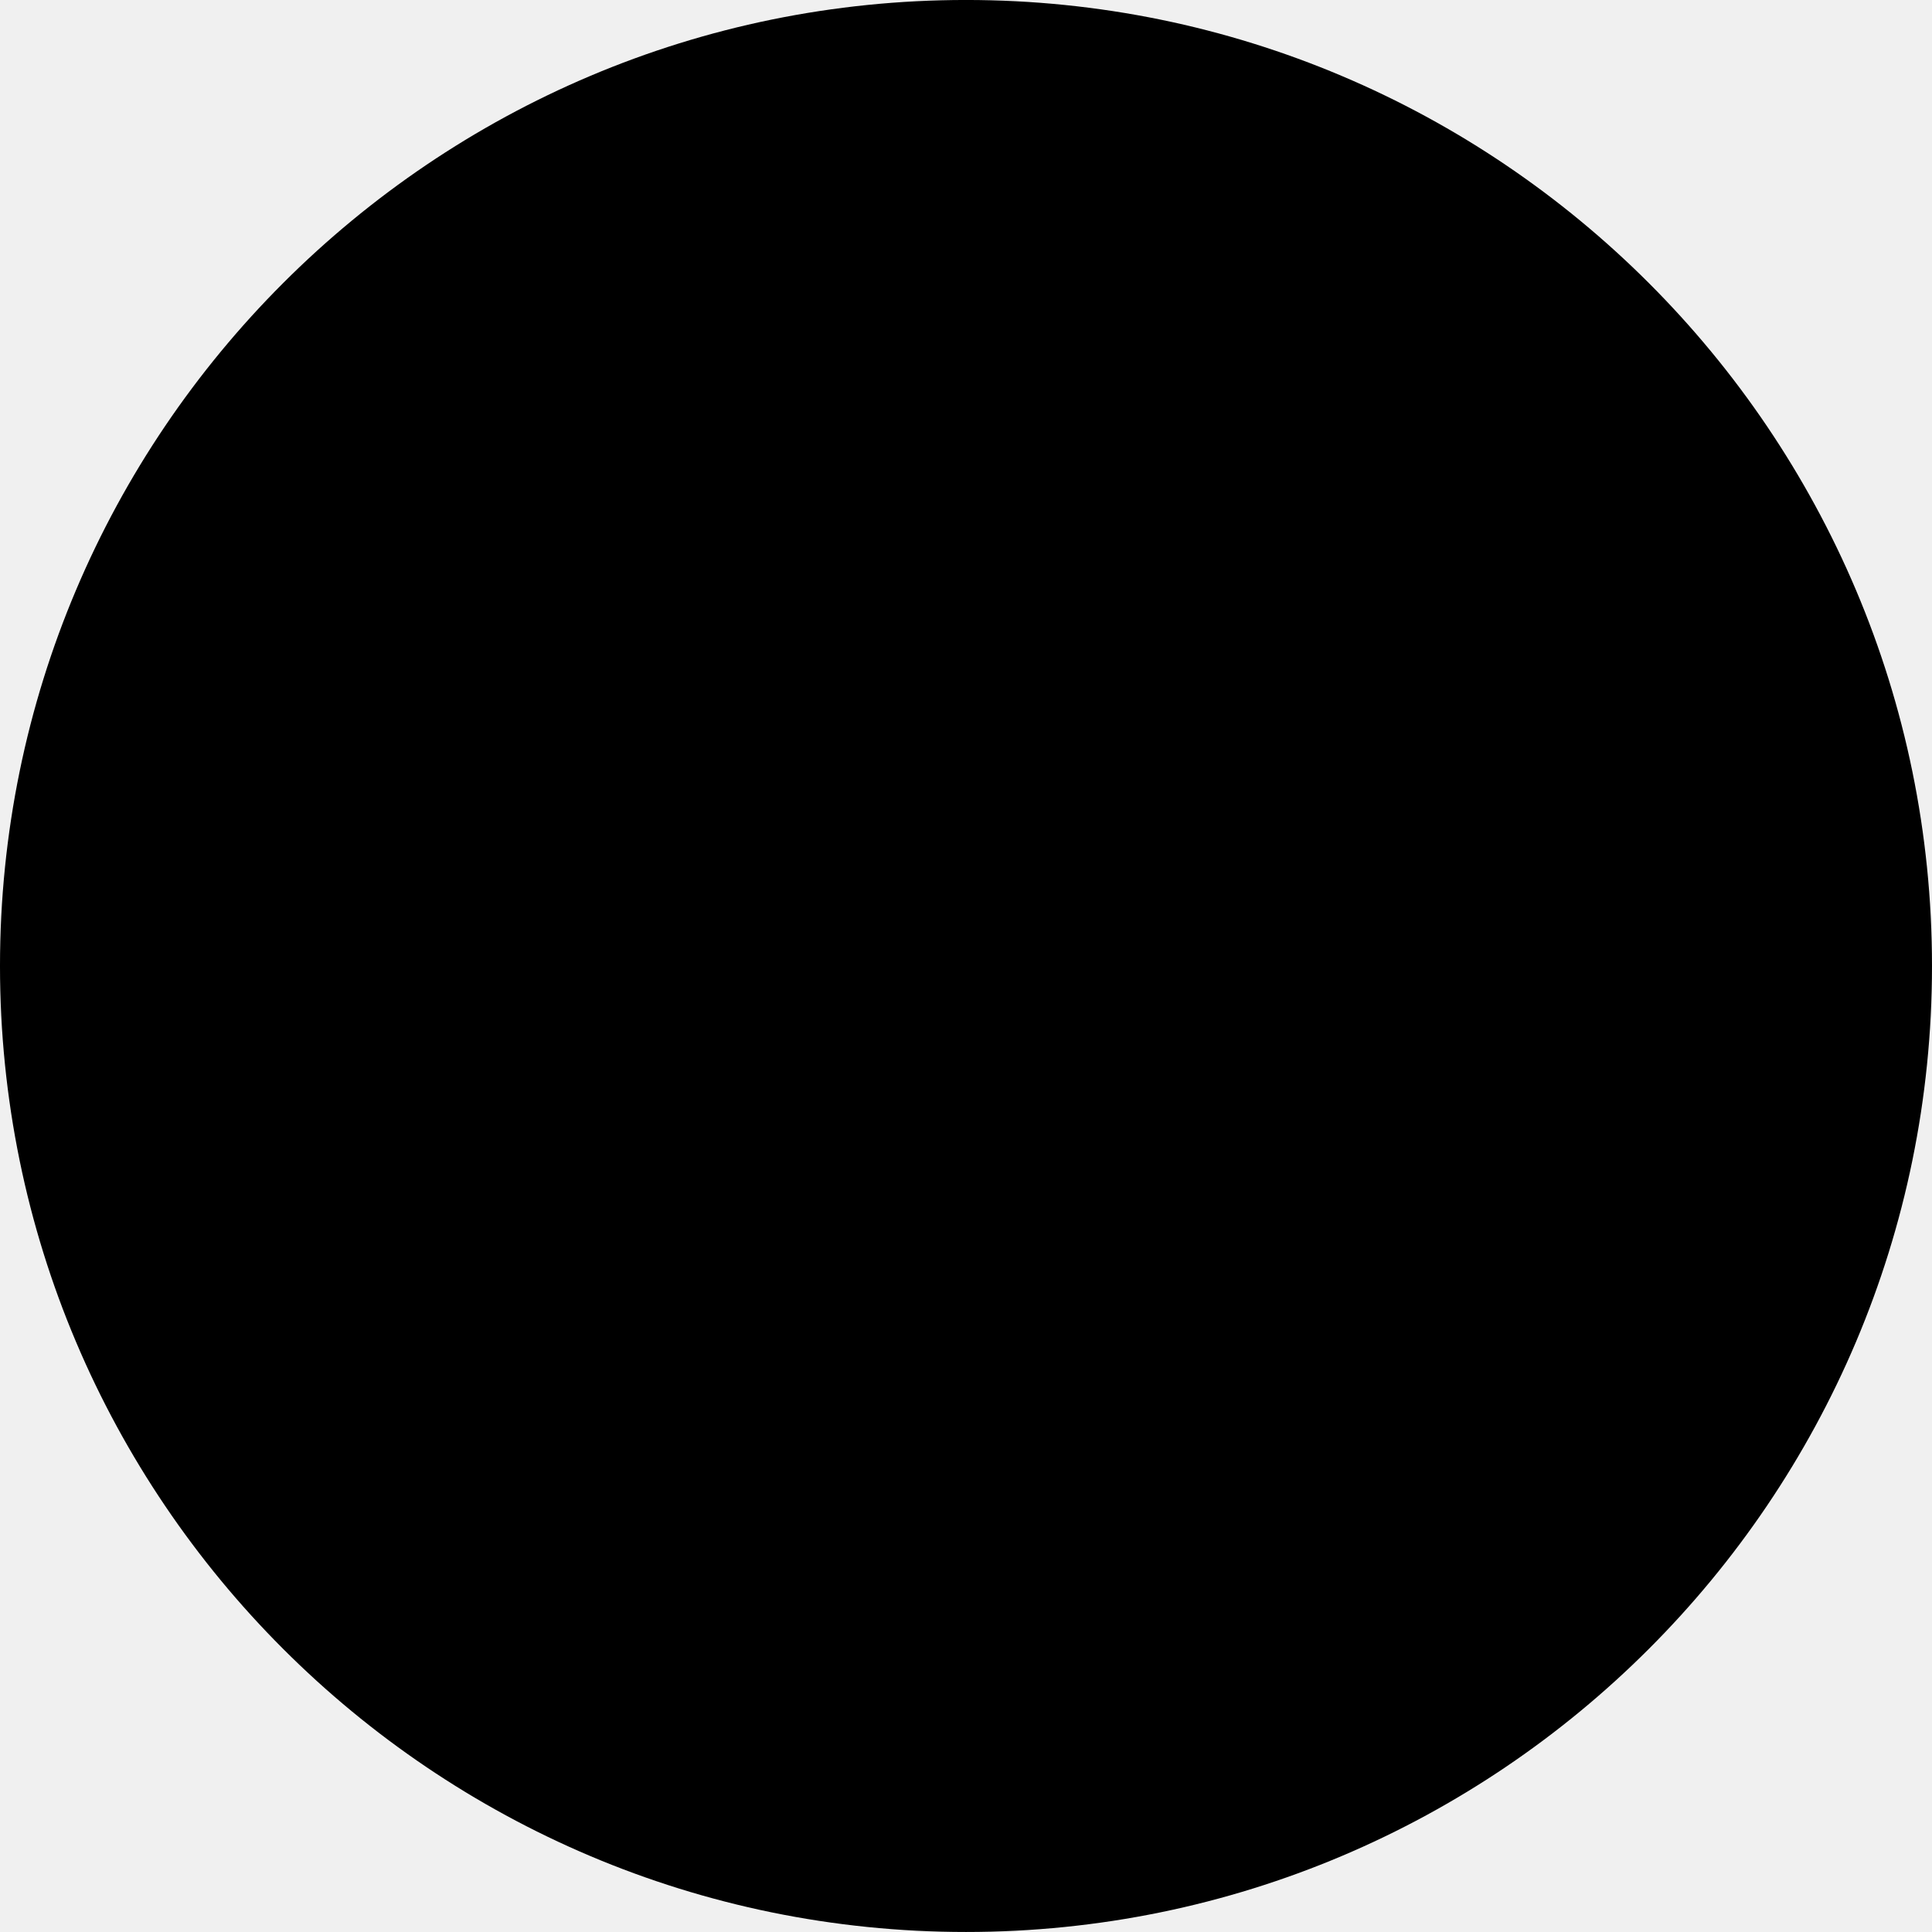
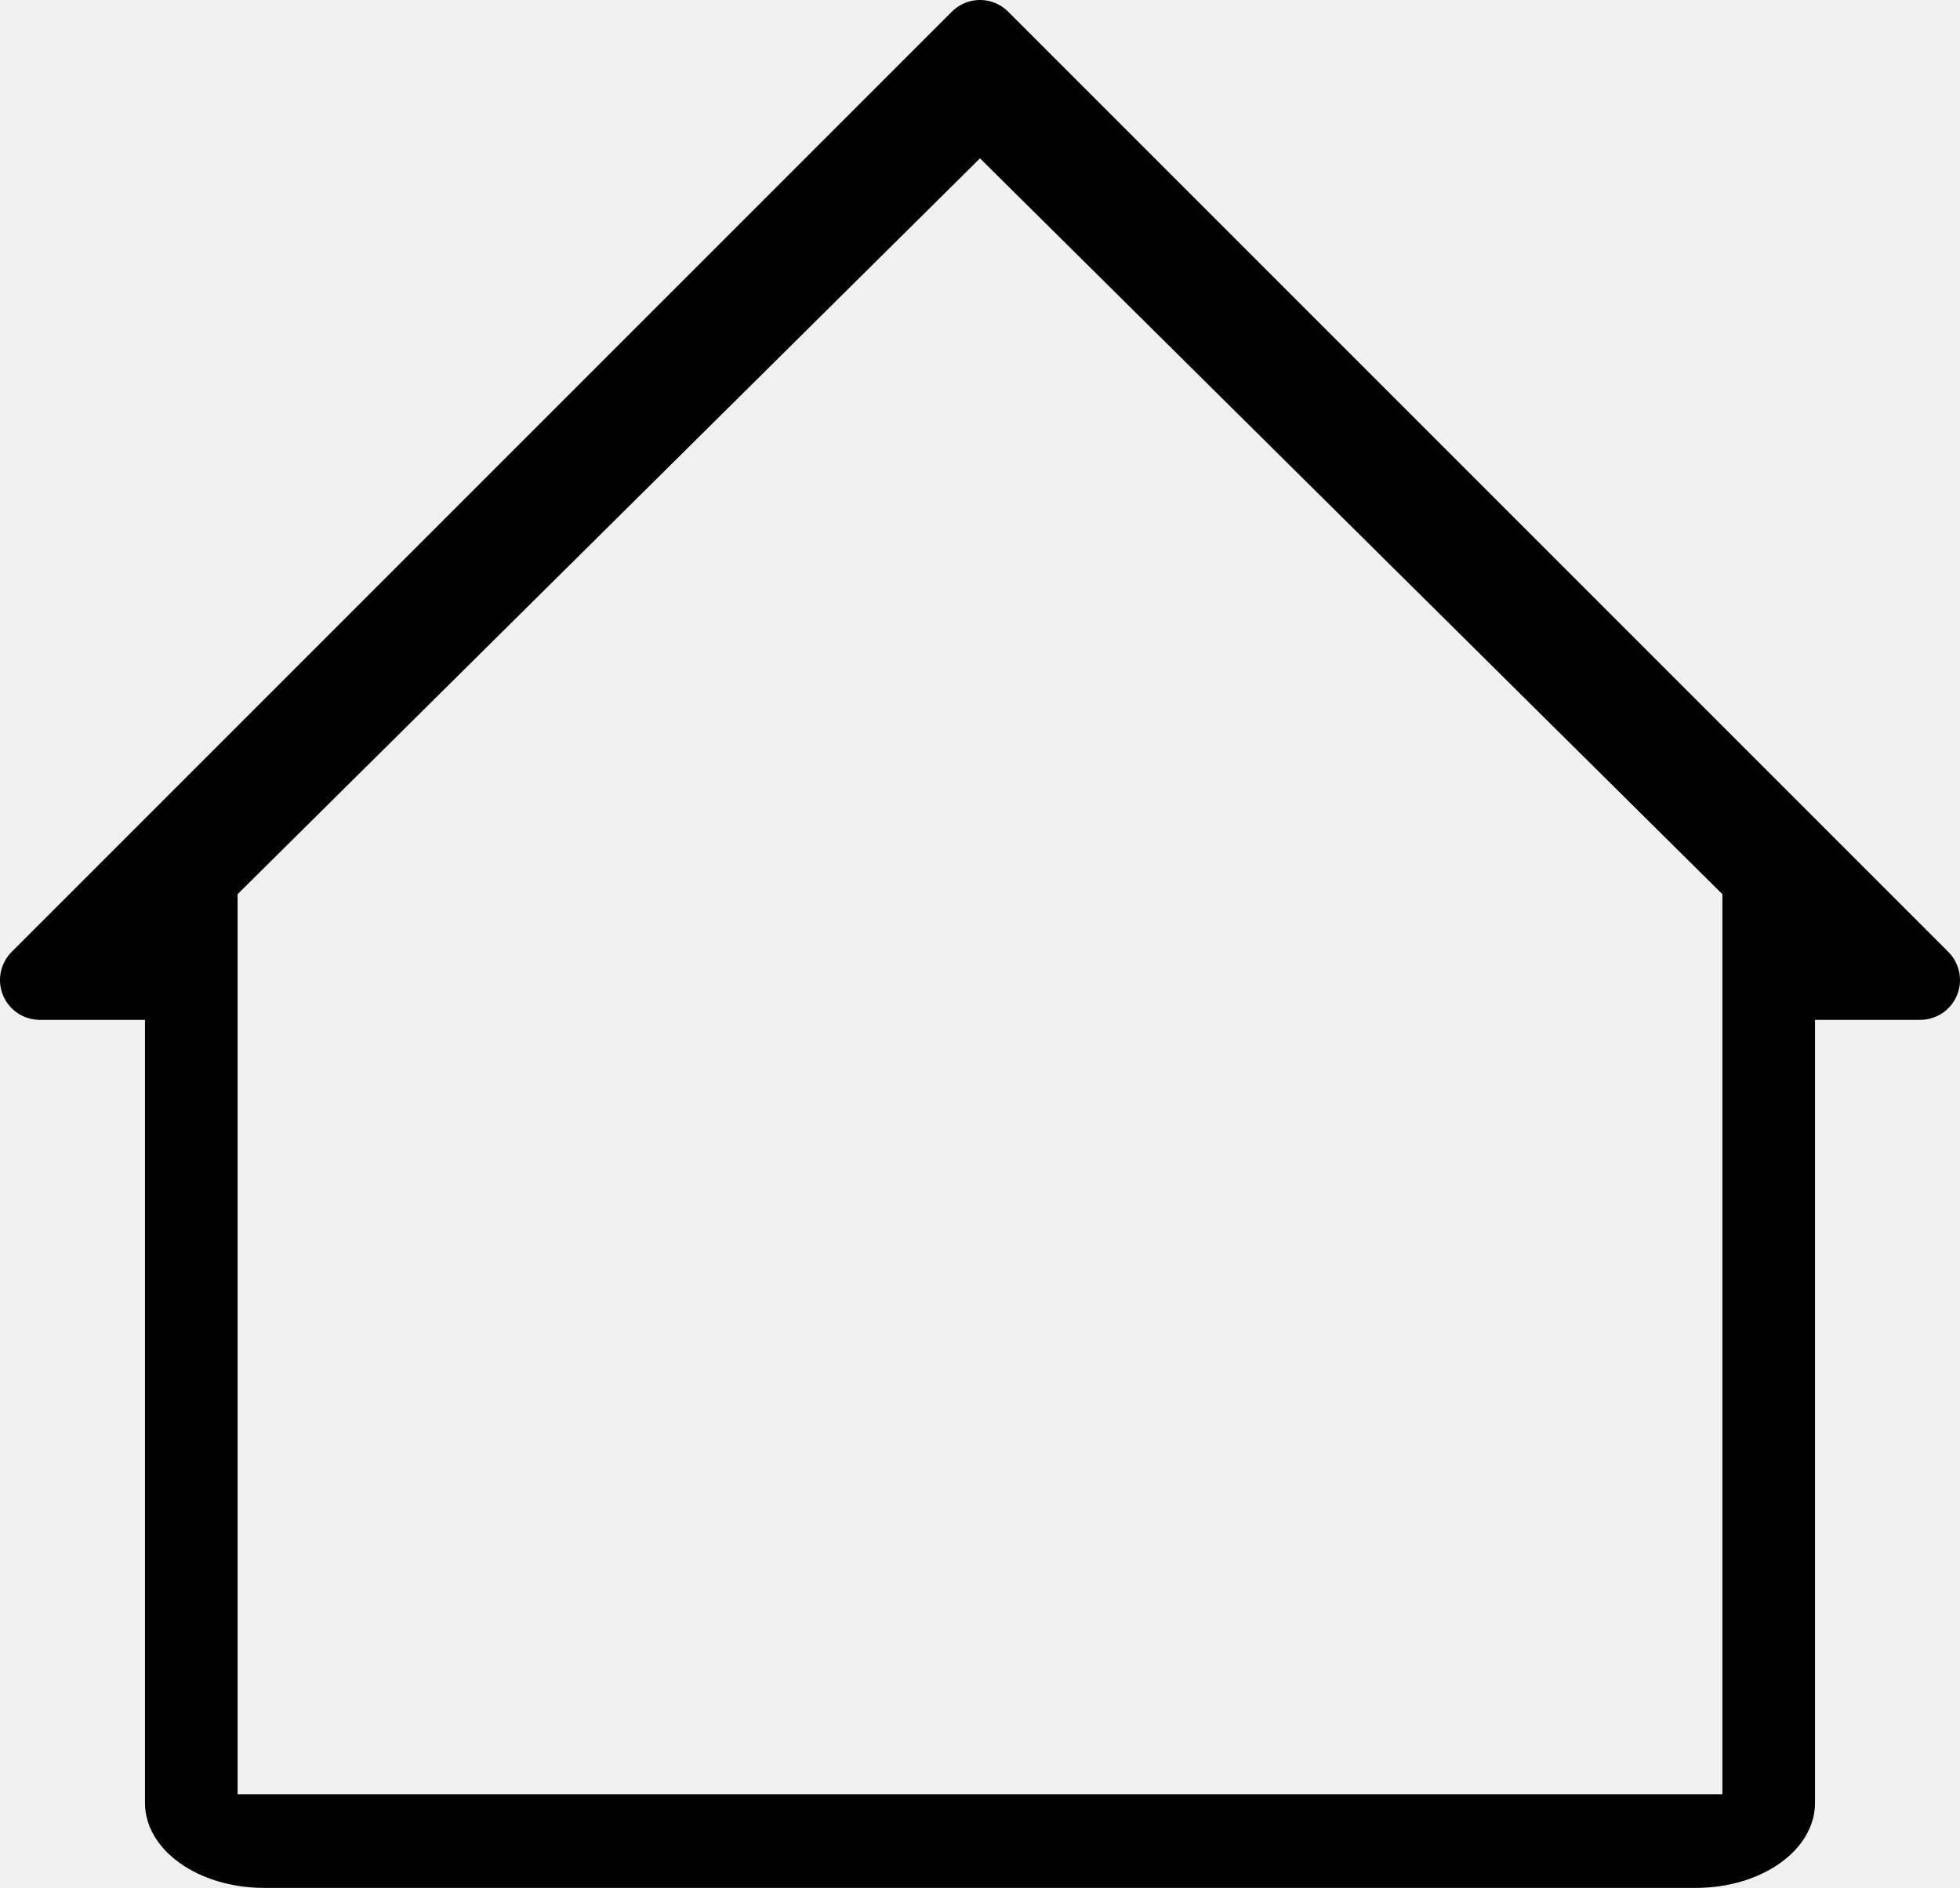
- <svg xmlns="http://www.w3.org/2000/svg" width="118.209mm" height="118.209mm" viewBox="0 0 118.209 118.209" version="1.1" id="svg5">
+ <svg xmlns="http://www.w3.org/2000/svg" width="123.208mm" height="118.668mm" viewBox="0 0 123.208 118.668" version="1.1" id="svg5">
  <defs id="defs2" />
-   <g id="layer1" transform="translate(-45.06717,-67.23135)">
-     <path style="color:#000000;fill:#000000;stroke-linejoin:round;-inkscape-stroke:none" d="m 104.172,67.23 c -32.614,0 -59.105,26.491 -59.105,59.105 0,32.614 26.491,59.104 59.105,59.104 32.614,0 59.104,-26.489 59.104,-59.104 0,-32.614 -26.489,-59.105 -59.104,-59.105 z" id="path1115" />
-     <text xml:space="preserve" style="font-style:normal;font-variant:normal;font-weight:normal;font-stretch:normal;font-size:79.398px;font-family:Arial;-inkscape-font-specification:Arial;fill:#000000;fill-opacity:1;stroke:none;stroke-width:7.815;stroke-linejoin:round;stroke-dasharray:none;stroke-opacity:1" x="82.539" y="153.28" id="text1171">
-       <tspan id="tspan1169" style="font-style:normal;font-variant:normal;font-weight:normal;font-stretch:normal;font-size:79.398px;font-family:Arial;-inkscape-font-specification:Arial;fill:#000000;fill-opacity:1;stroke:none;stroke-width:7.815" x="82.539" y="153.28">$</tspan>
-     </text>
+   <g id="layer1" transform="translate(-36.40765,-39.03299)">
+     <path id="path7200" style="fill:#ffffff;stroke:#000000;stroke-width:5;stroke-linejoin:round;stroke-opacity:1" d="M 98.012,41.533 38.907,100.637 h 6.536 l 0.065,-3.136 52.503,-52.036 52.503,52.036 0.065,3.136 h 6.536 z" />
+     <path id="rect7344" style="fill:#000000;fill-opacity:1;stroke:none;stroke-width:2.099;stroke-linejoin:round;stroke-dasharray:none;stroke-opacity:1" d="m 51.343,88.818 c -3.34,0.539 -5.821,2.656 -5.821,5.204 v 58.336 c 0,2.959 3.341,5.342 7.492,5.342 h 89.994 c 4.151,0 7.493,-2.383 7.493,-5.342 V 94.023 c 0,-2.549 -2.481,-4.665 -5.821,-5.204 V 151.811 H 51.343 Z" />
  </g>
</svg>
